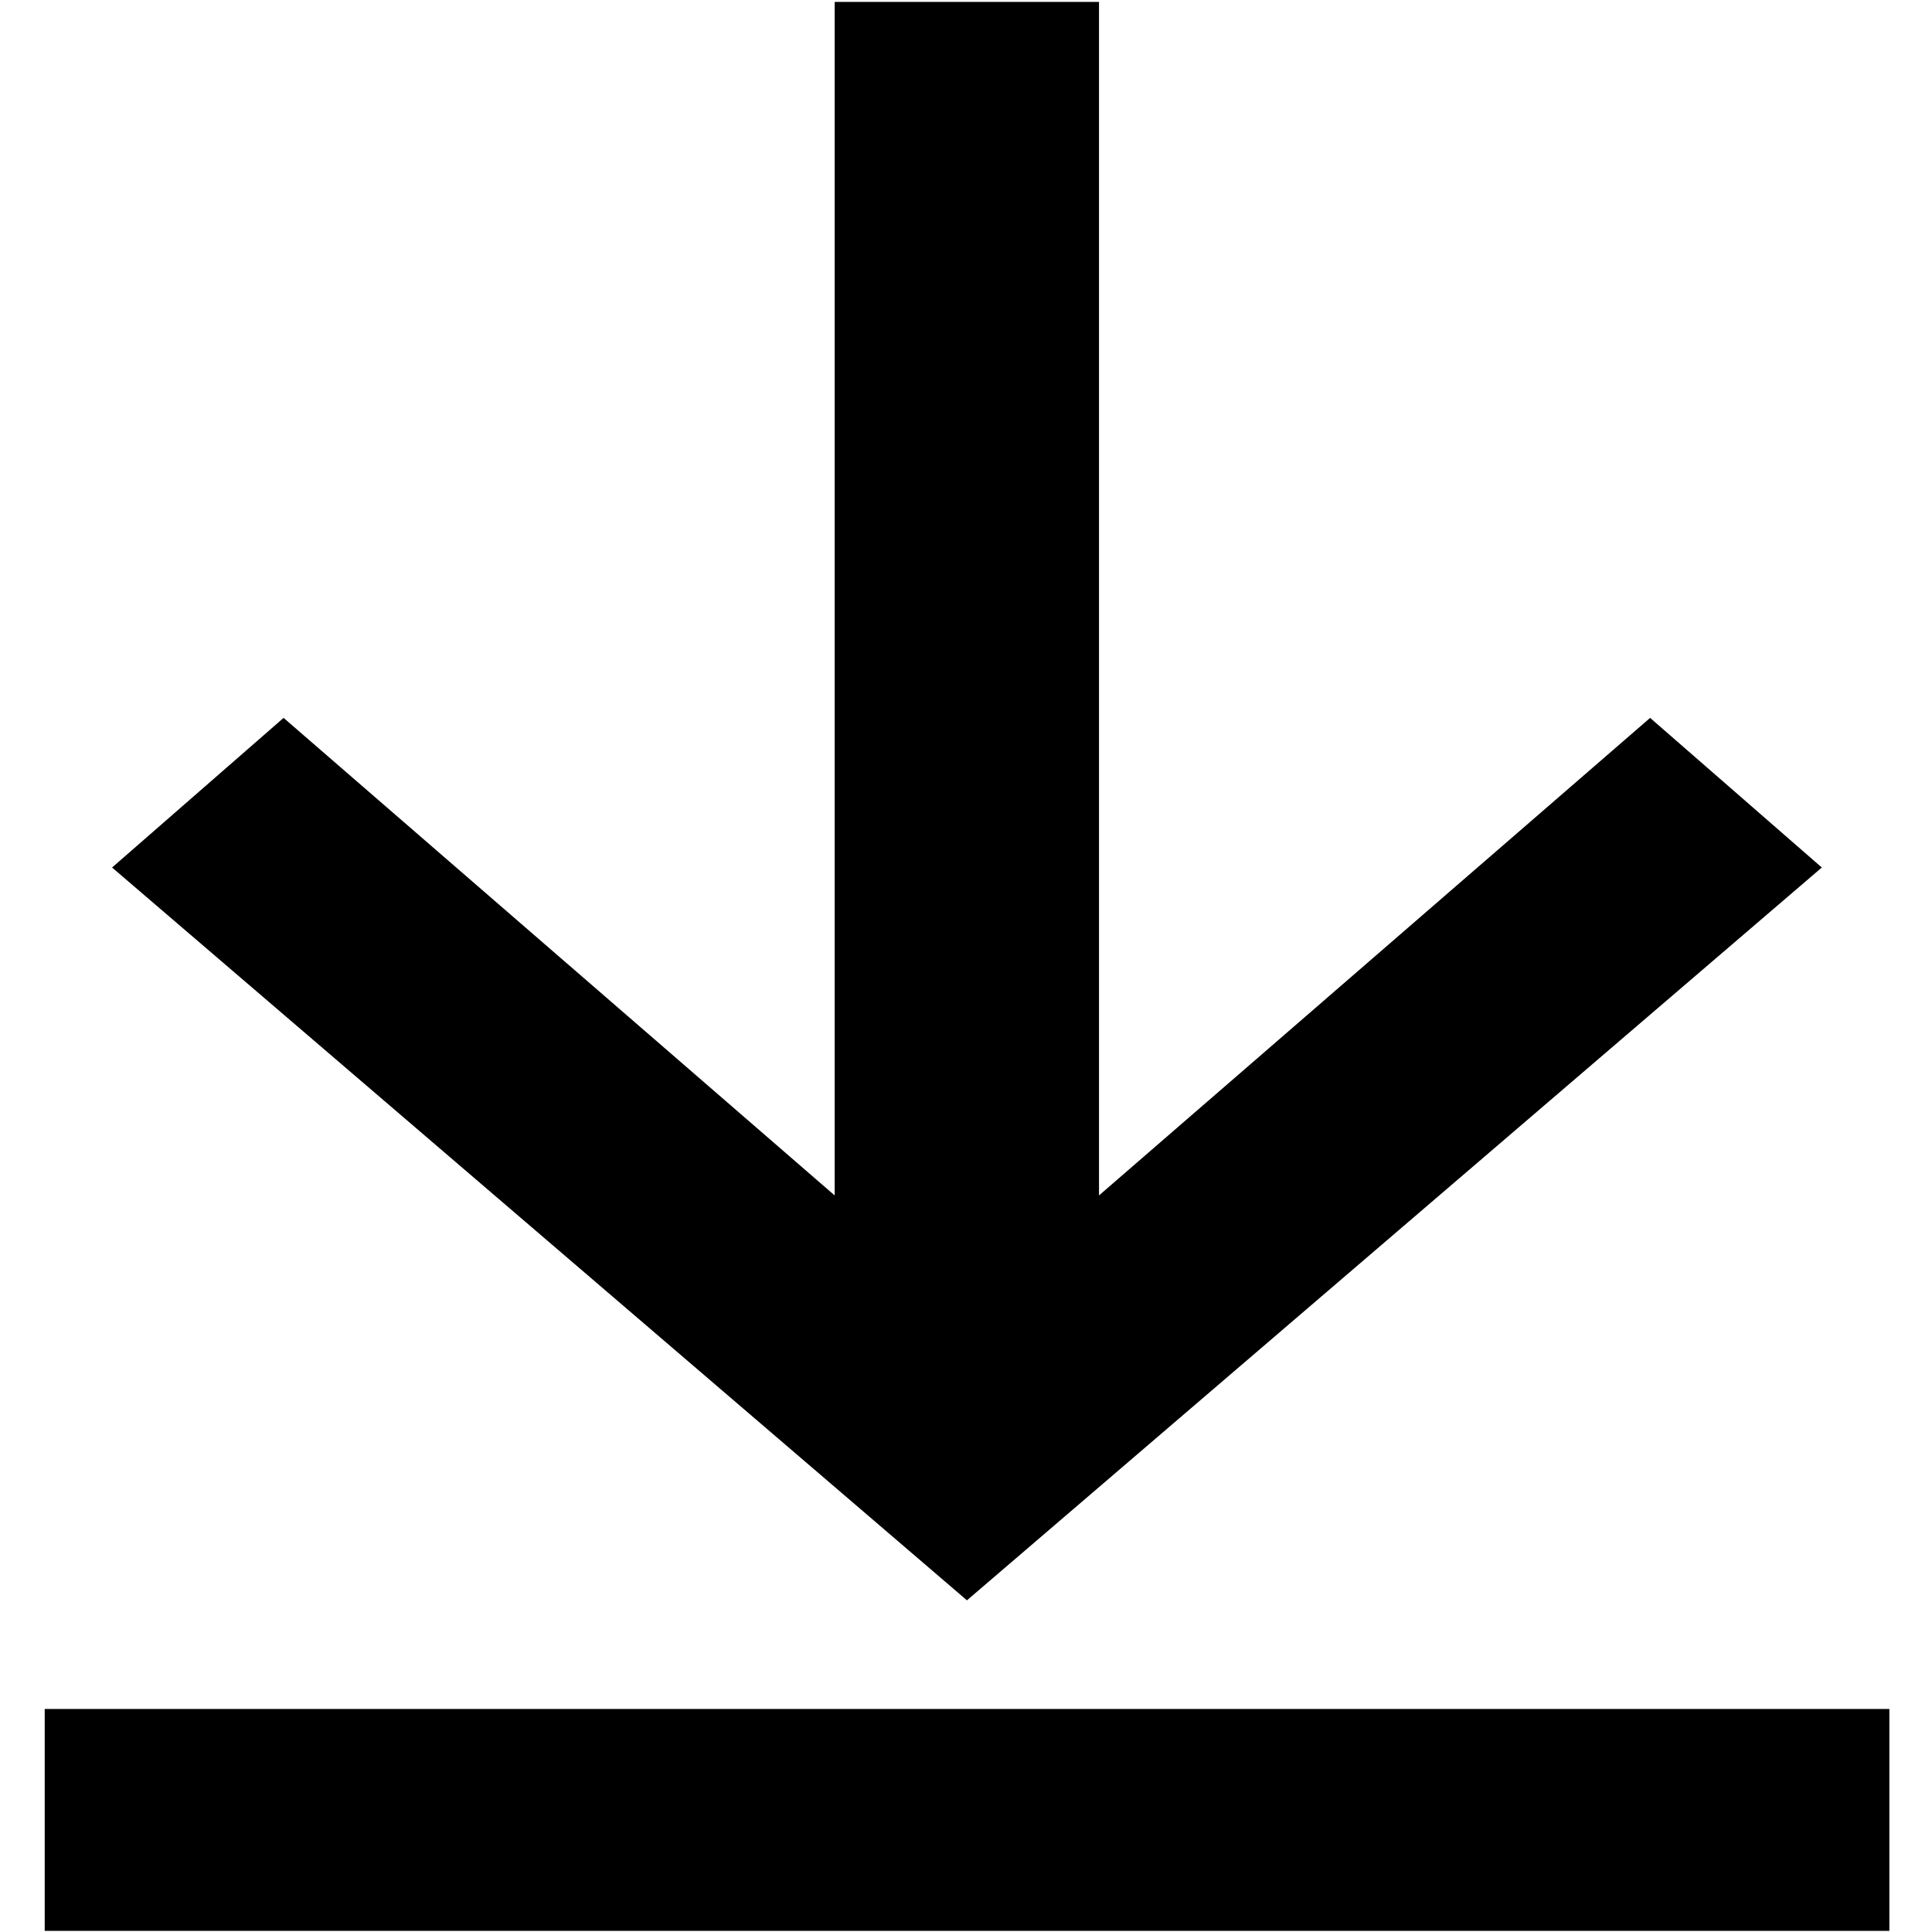
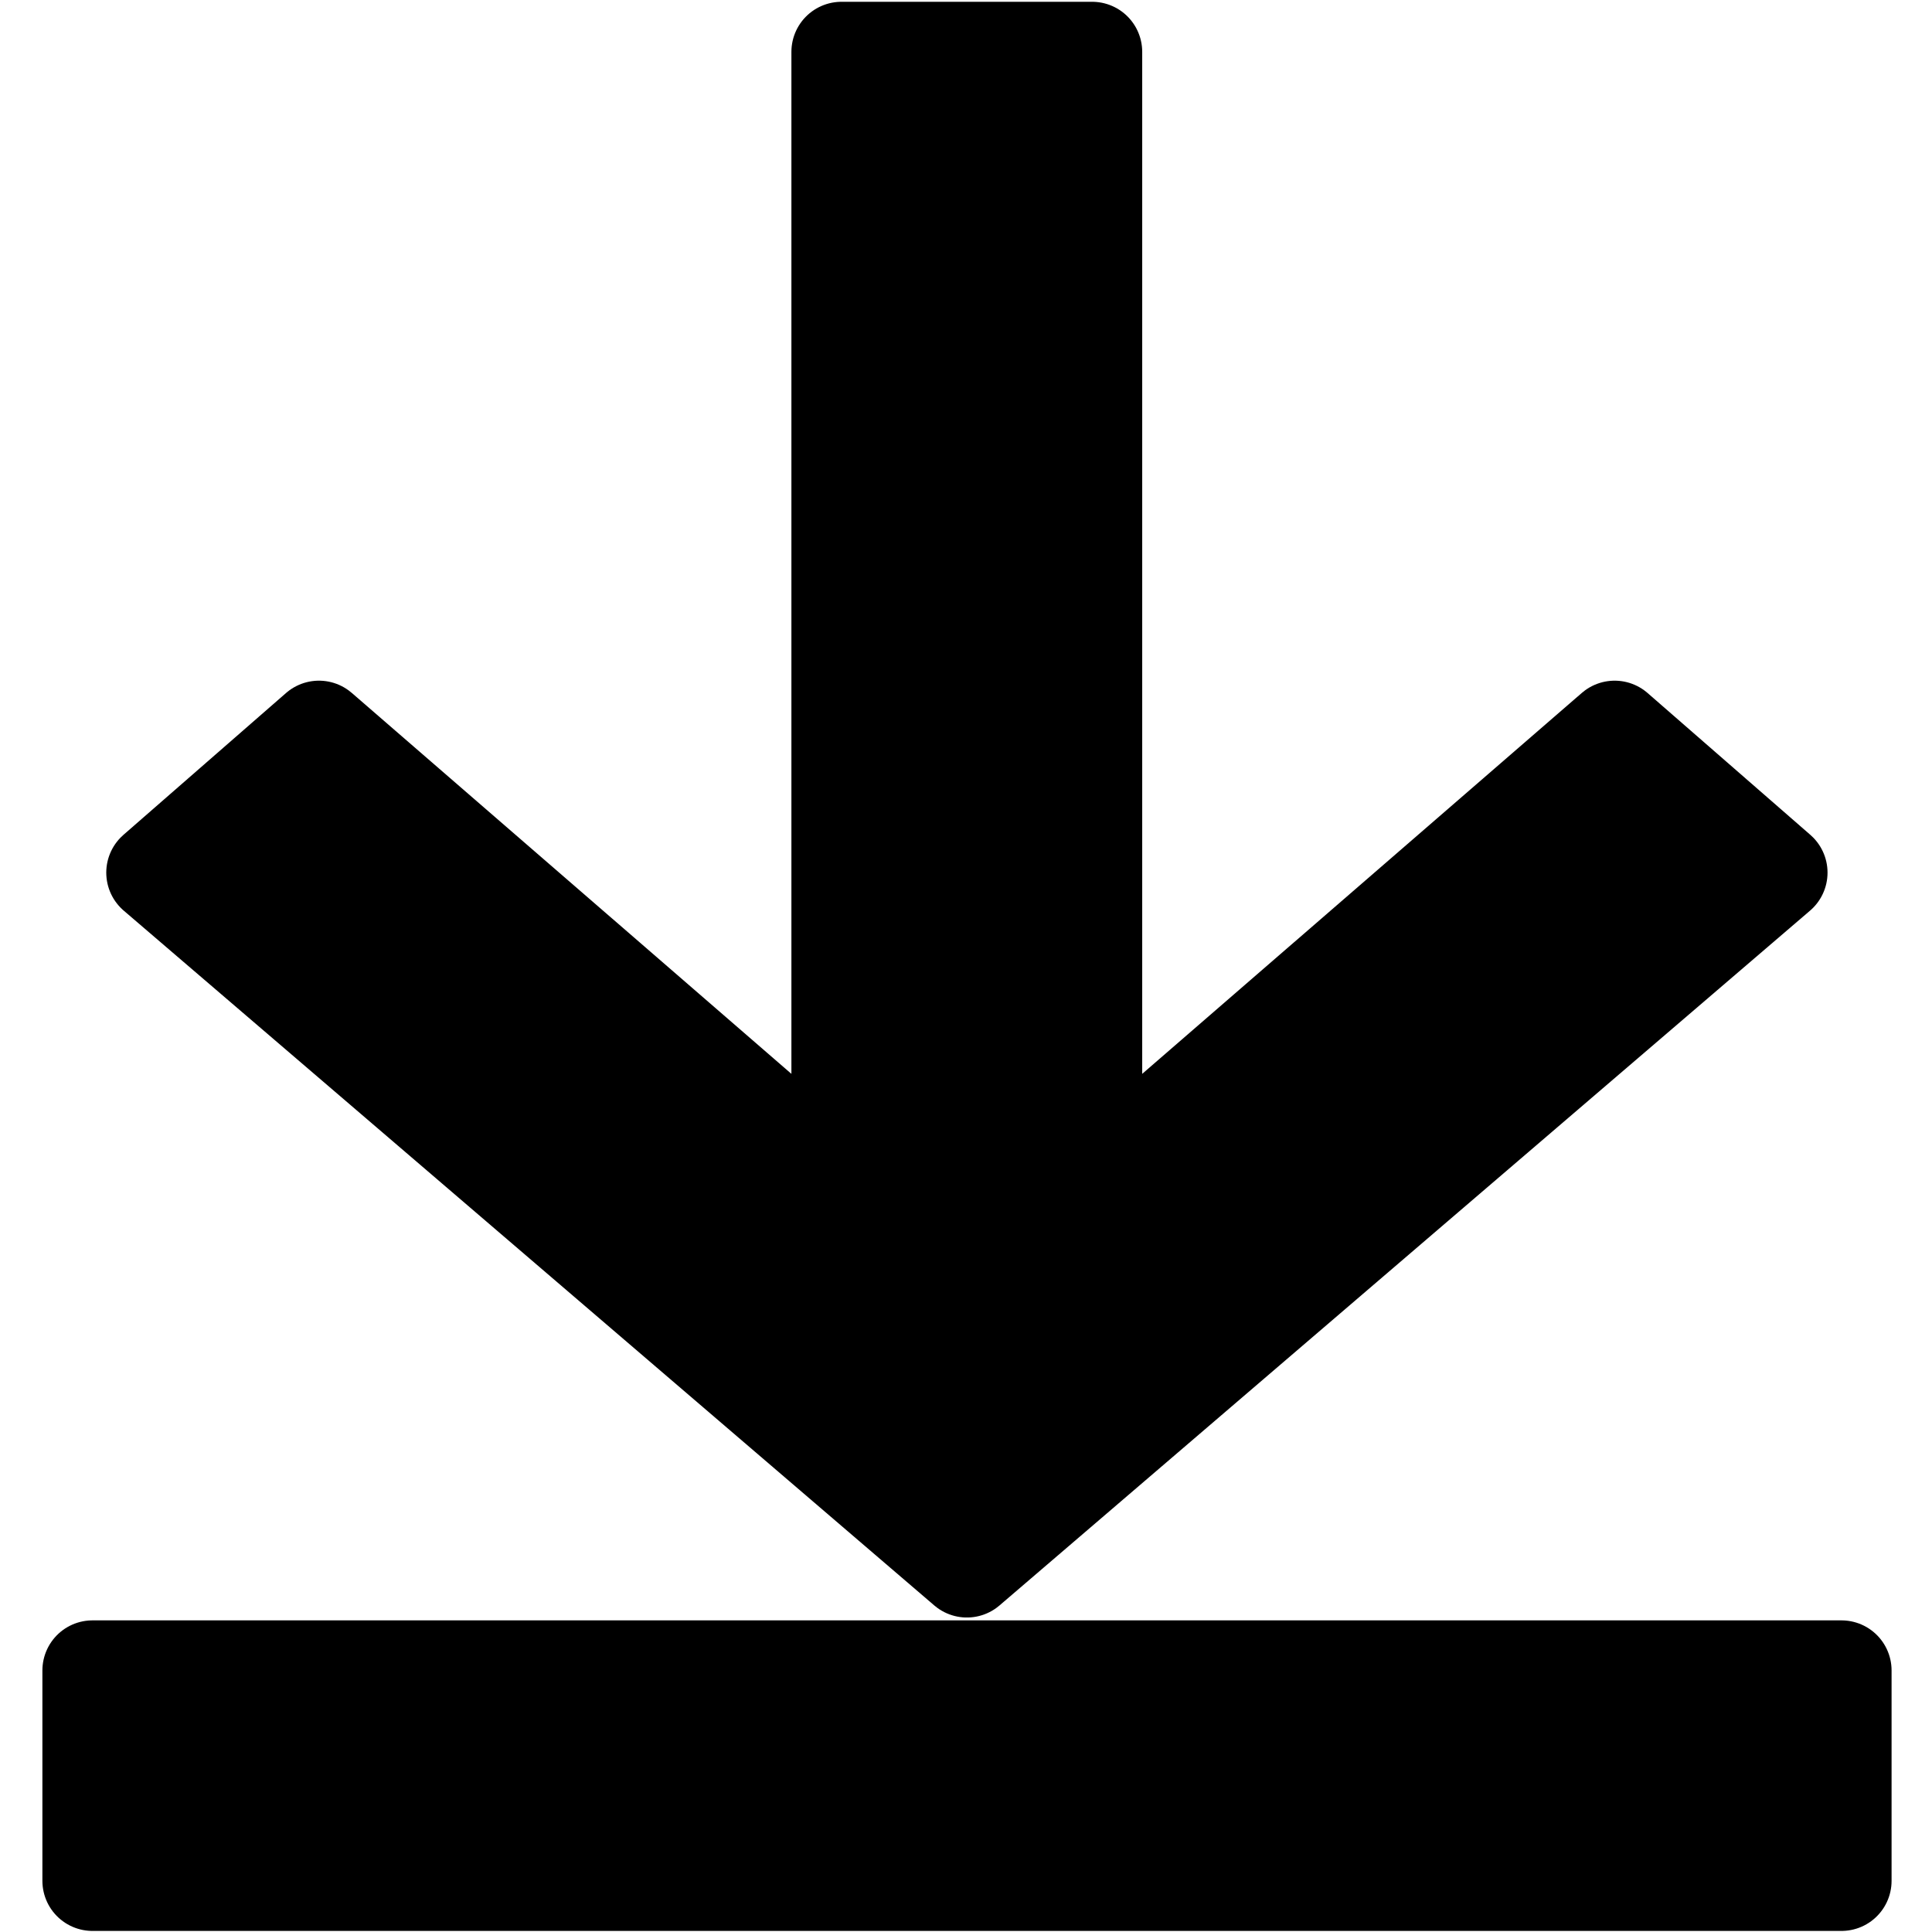
- <svg xmlns="http://www.w3.org/2000/svg" viewBox="0 0 1024 1024" width="16" height="16" aria-hidden="true">
-   <path fill="currentColor" transform="translate(0 1024) scale(1 -1)" d="M965.6 564.2L512.5 175.8L59.4 564.2L150.3 643.5L442.4 390.4V1023H582.5V390.4L874.6 643.5zM23.7 118.2H1001.4V0.6H23.7z" />
+ <svg xmlns="http://www.w3.org/2000/svg" viewBox="-28 -28 1080 1080" width="16" height="16" aria-hidden="true">
+   <path fill="currentColor" stroke="currentColor" stroke-width="56" stroke-linejoin="round" transform="translate(0 1024) scale(1 -1)" d="M965.6 564.2L512.5 175.8L59.4 564.2L150.3 643.5L442.4 390.4V1023H582.5V390.4L874.6 643.5zM23.7 118.2H1001.4V0.6H23.7z" />
</svg>
